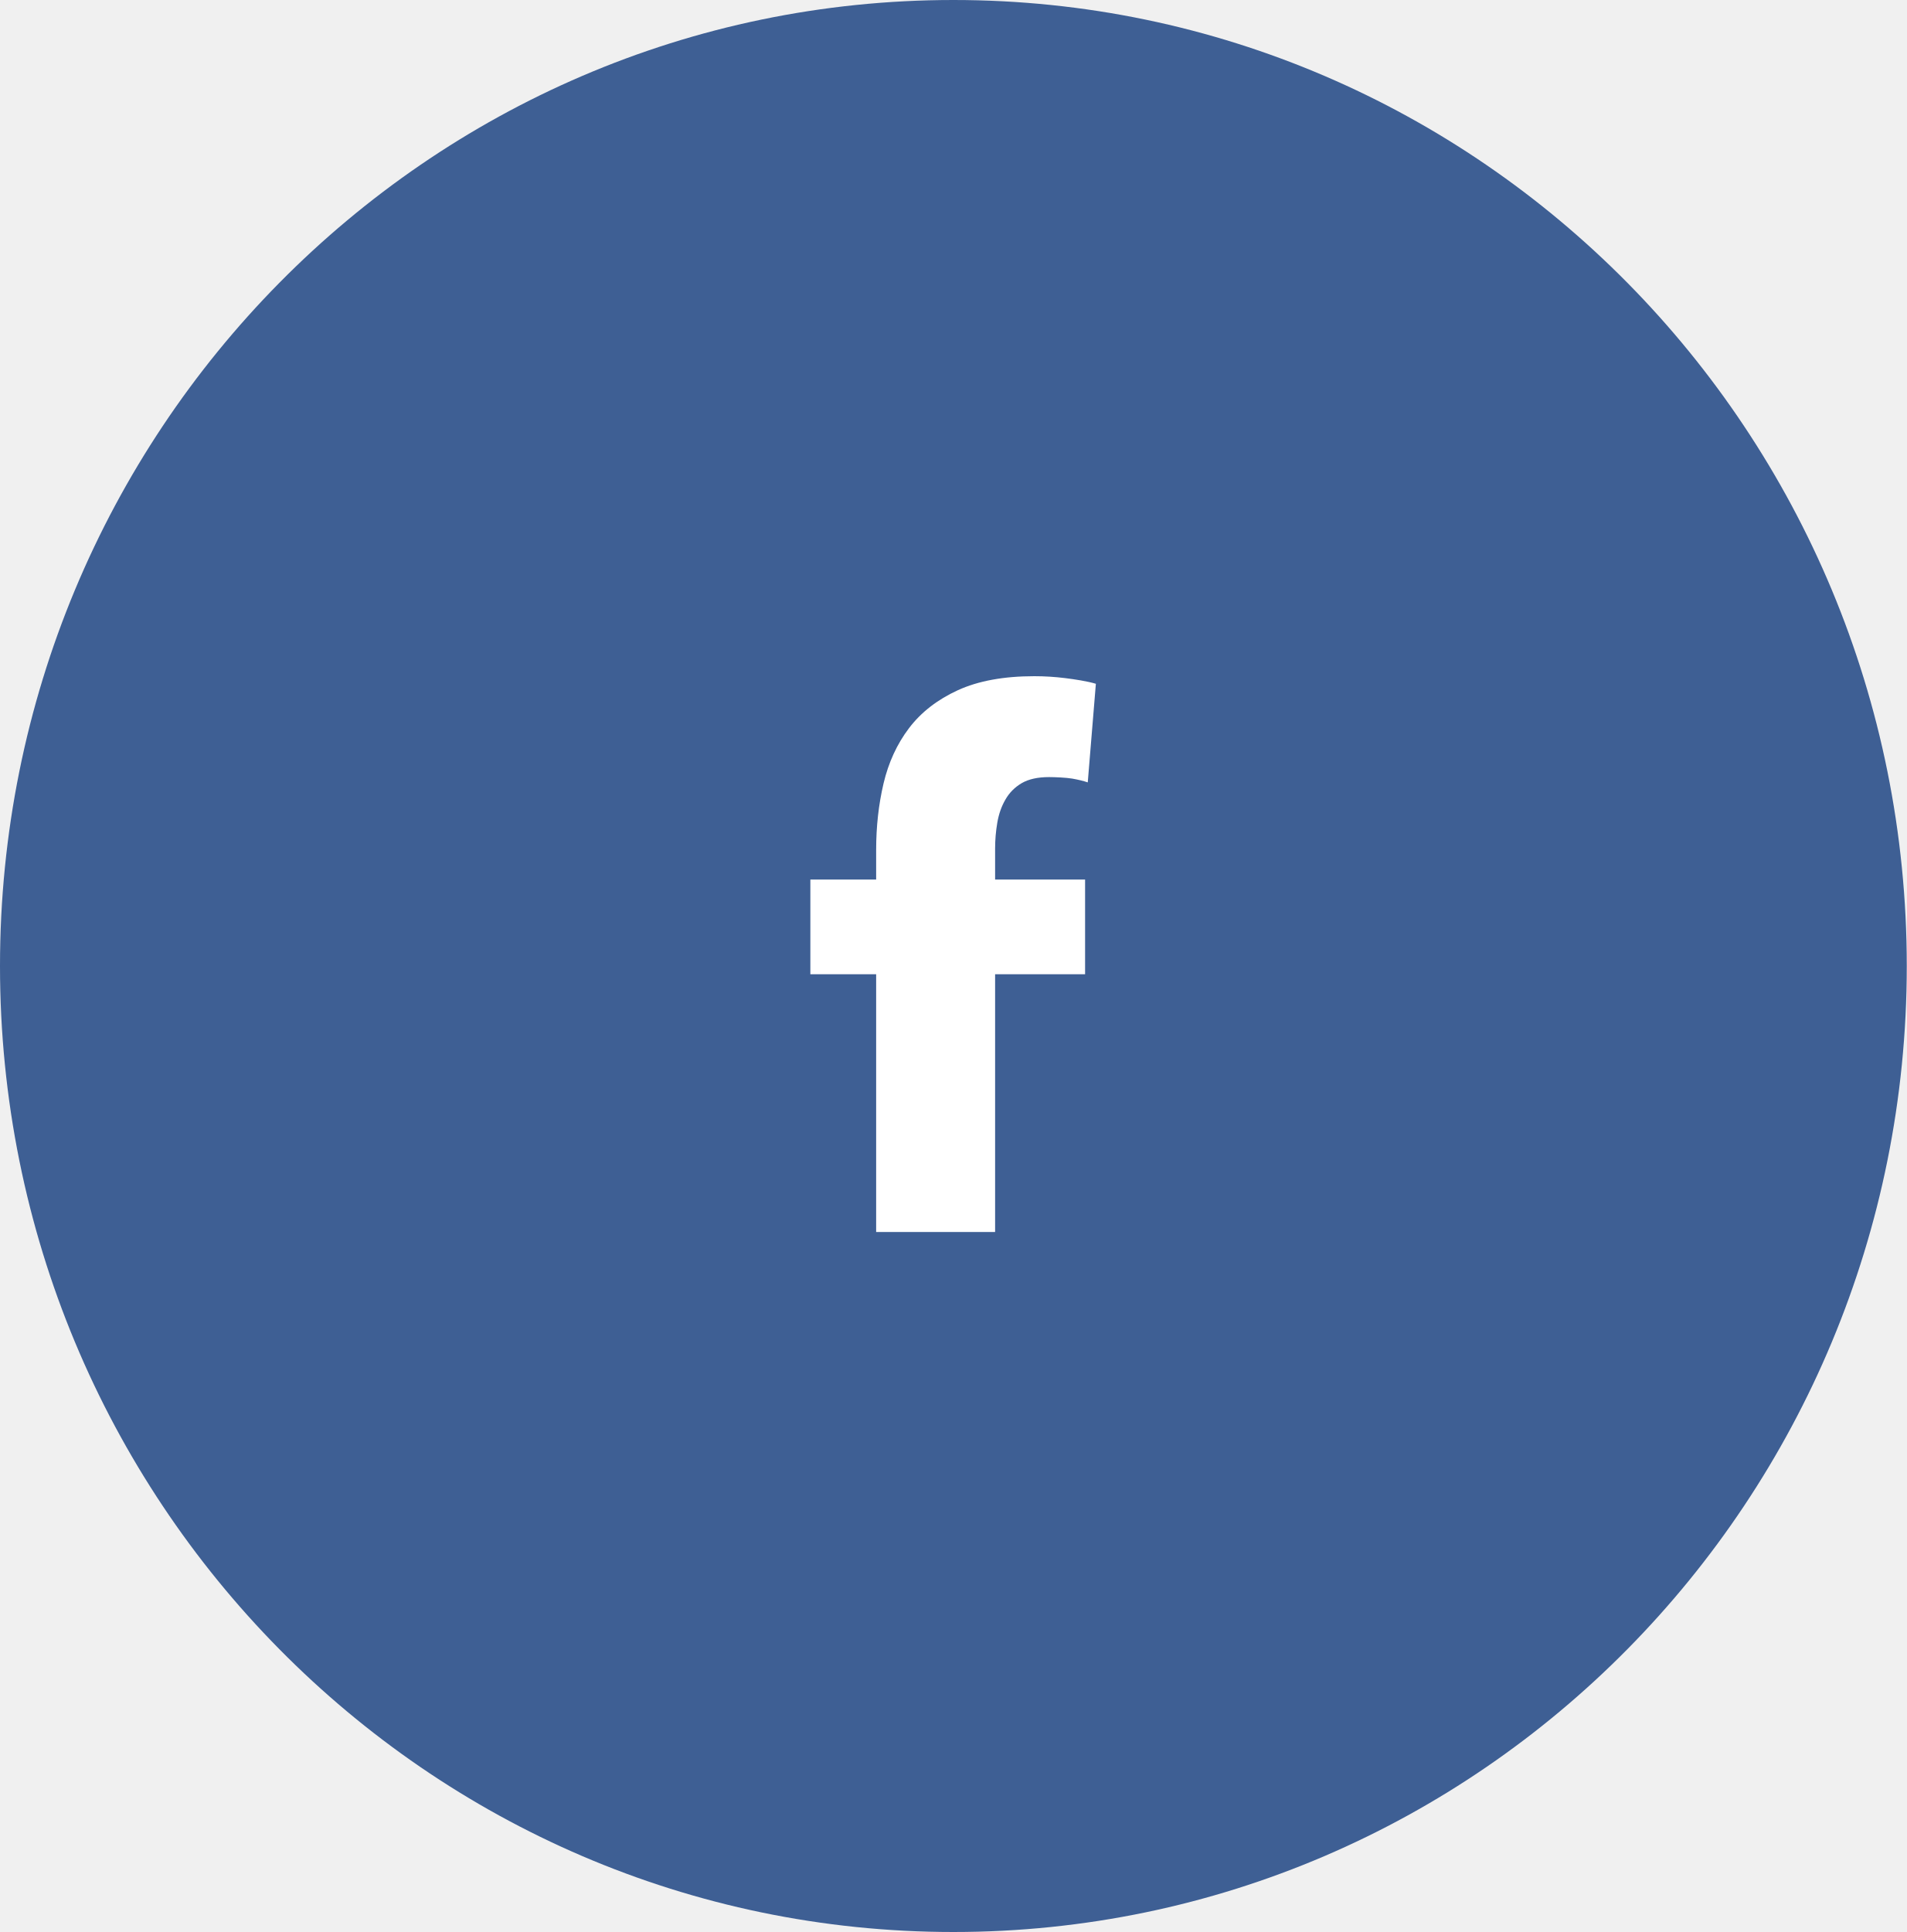
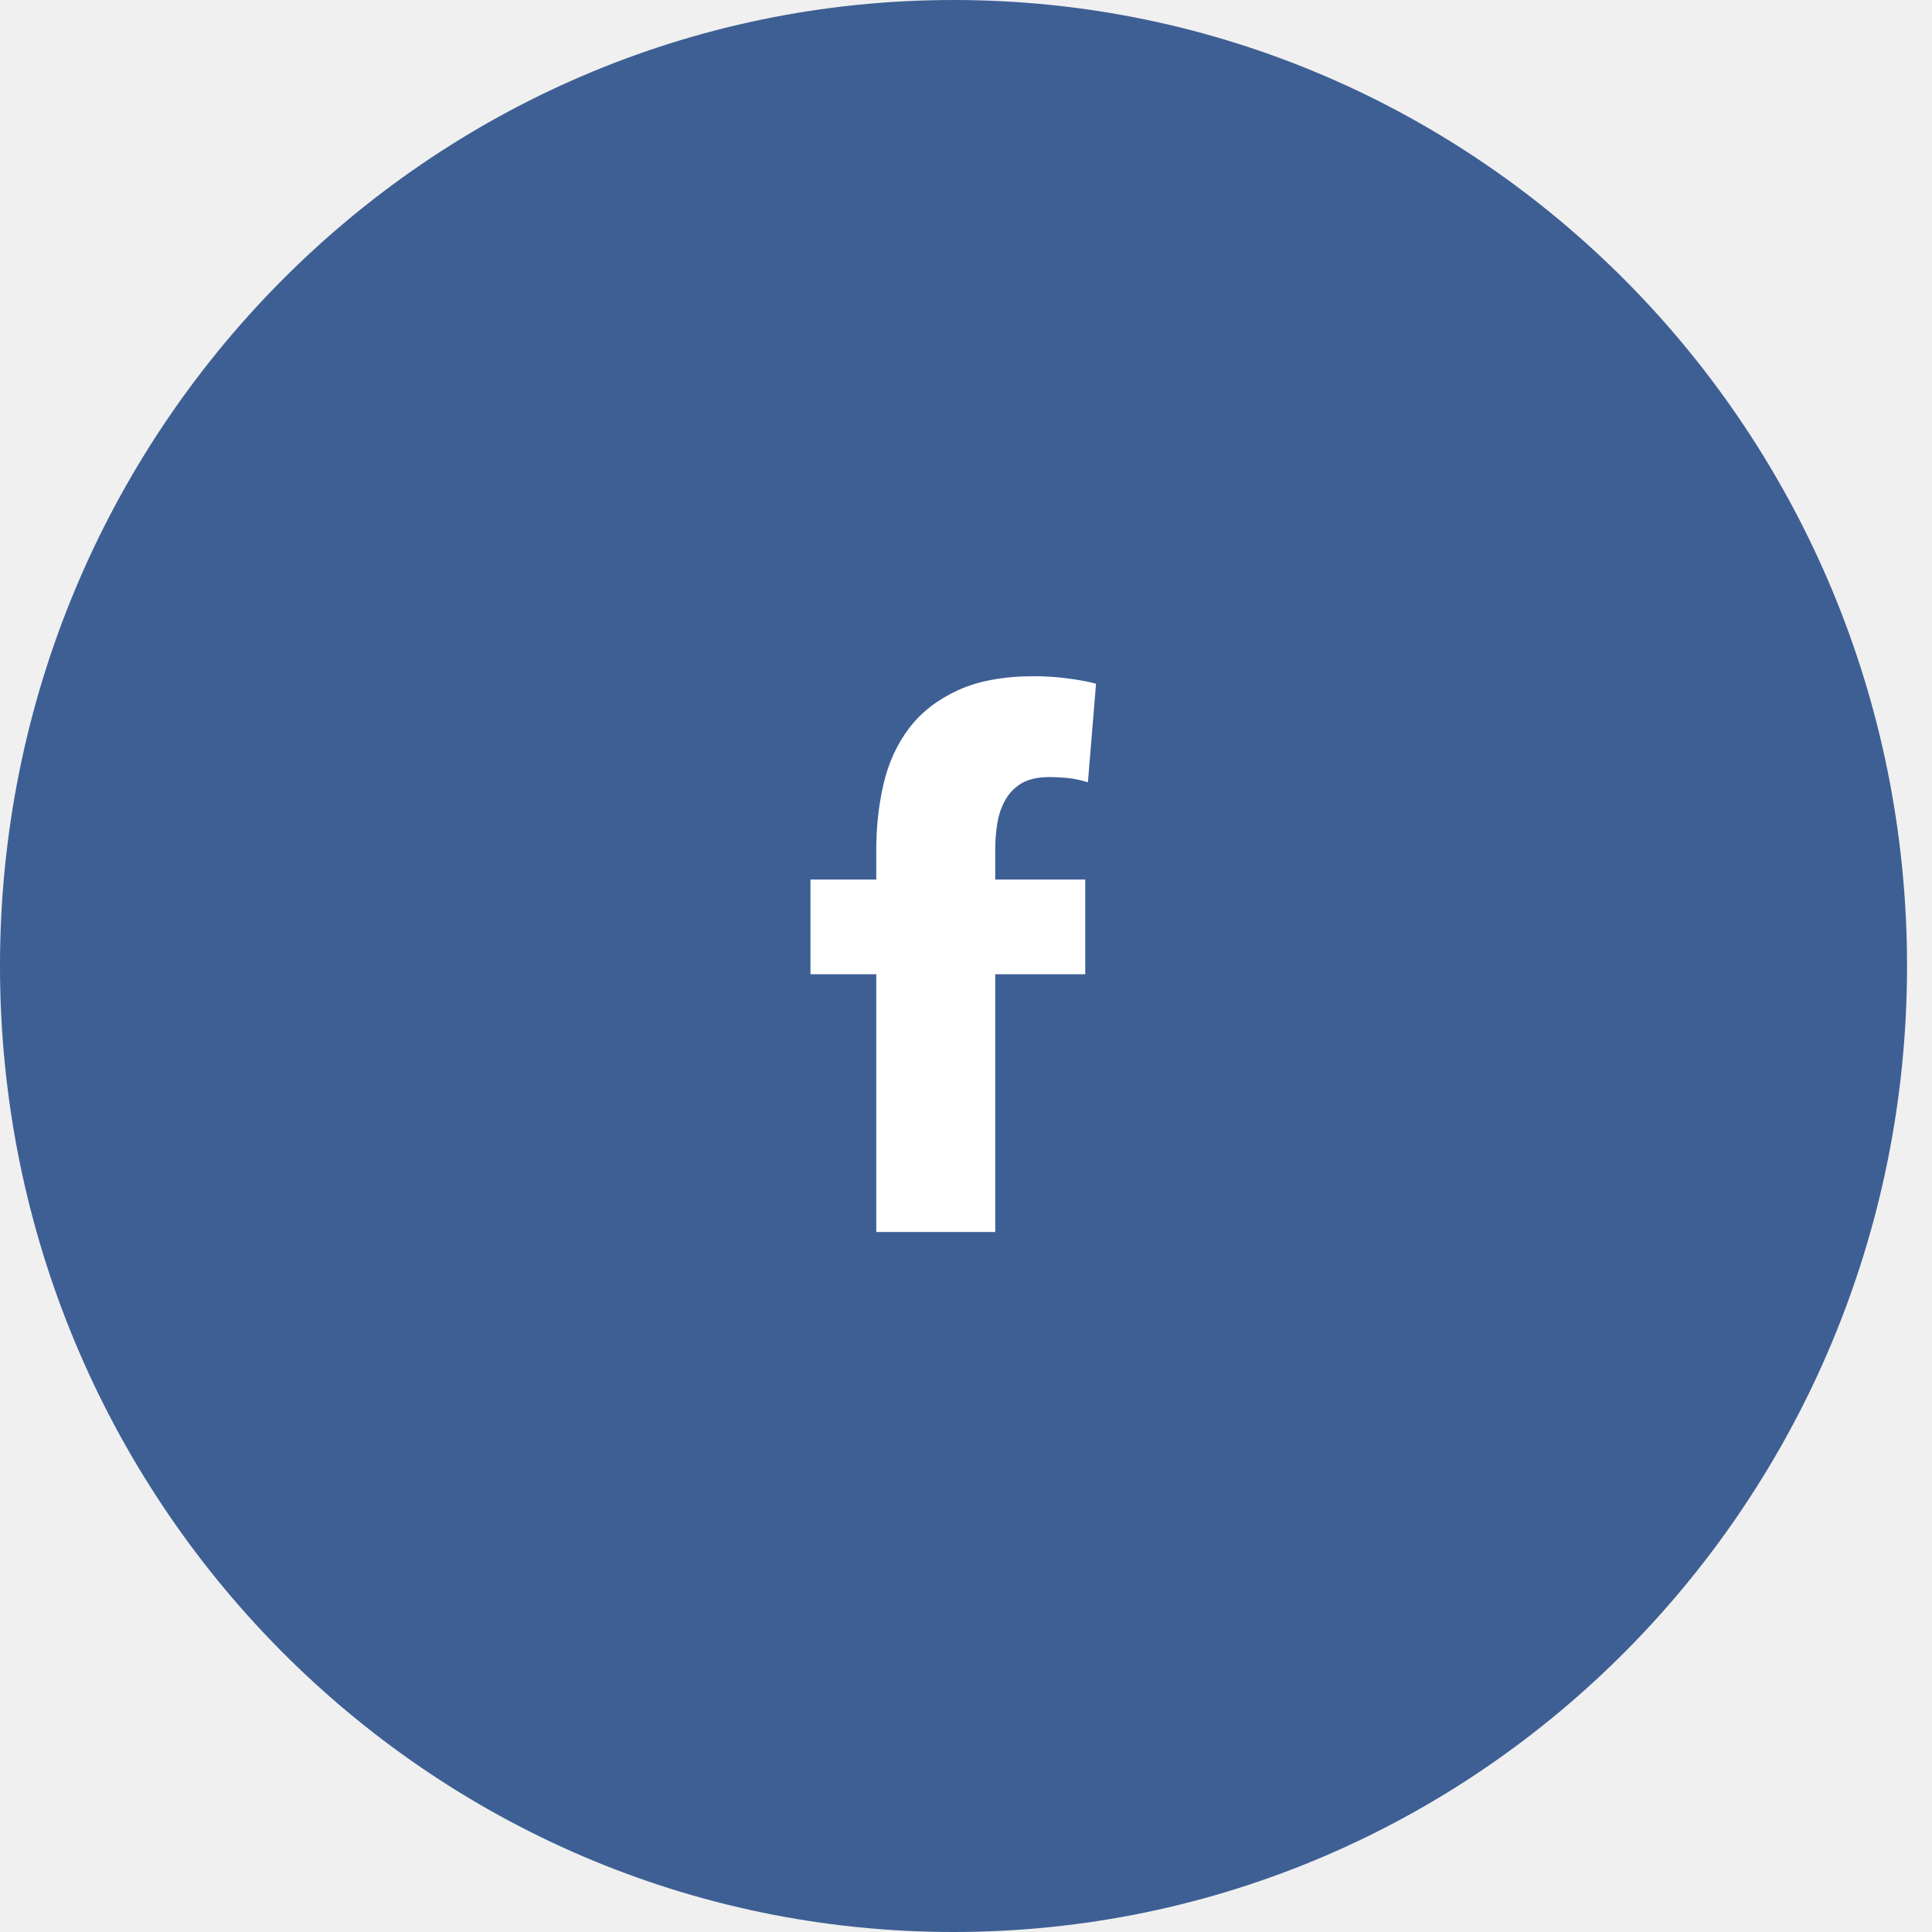
- <svg xmlns="http://www.w3.org/2000/svg" version="1.1">
+ <svg xmlns="http://www.w3.org/2000/svg" width="50px" height="50px" viewBox="0 0 50 50" version="1.1">
  <defs />
  <g id="Page-1" stroke="none" stroke-width="1" fill="none" fill-rule="evenodd">
    <g id="Facebook">
      <ellipse id="Oval-276" fill="#3E5F94" cx="24.677" cy="25" rx="24.677" ry="25" />
      <path d="M26.772,17.5 C25.981,17.5 25.321,17.621 24.792,17.863 C24.263,18.106 23.841,18.433 23.529,18.844 C23.216,19.257 22.997,19.735 22.869,20.277 C22.741,20.821 22.678,21.394 22.678,21.996 L22.678,22.762 L20.975,22.762 L20.975,25.214 L22.678,25.214 L22.678,31.884 L25.757,31.884 L25.757,25.214 L28.086,25.214 L28.086,22.762 L25.757,22.762 L25.757,21.957 C25.757,21.735 25.776,21.512 25.814,21.289 C25.852,21.067 25.922,20.867 26.025,20.691 C26.126,20.514 26.267,20.373 26.445,20.268 C26.624,20.164 26.86,20.111 27.153,20.111 C27.306,20.111 27.6,20.124 27.753,20.15 C27.906,20.177 28.04,20.209 28.155,20.248 L28.365,17.696 C28.148,17.631 27.827,17.581 27.566,17.549 C27.305,17.517 27.04,17.5 26.772,17.5 L26.772,17.5 Z" fill="#FFFFFF" />
    </g>
  </g>
</svg>
